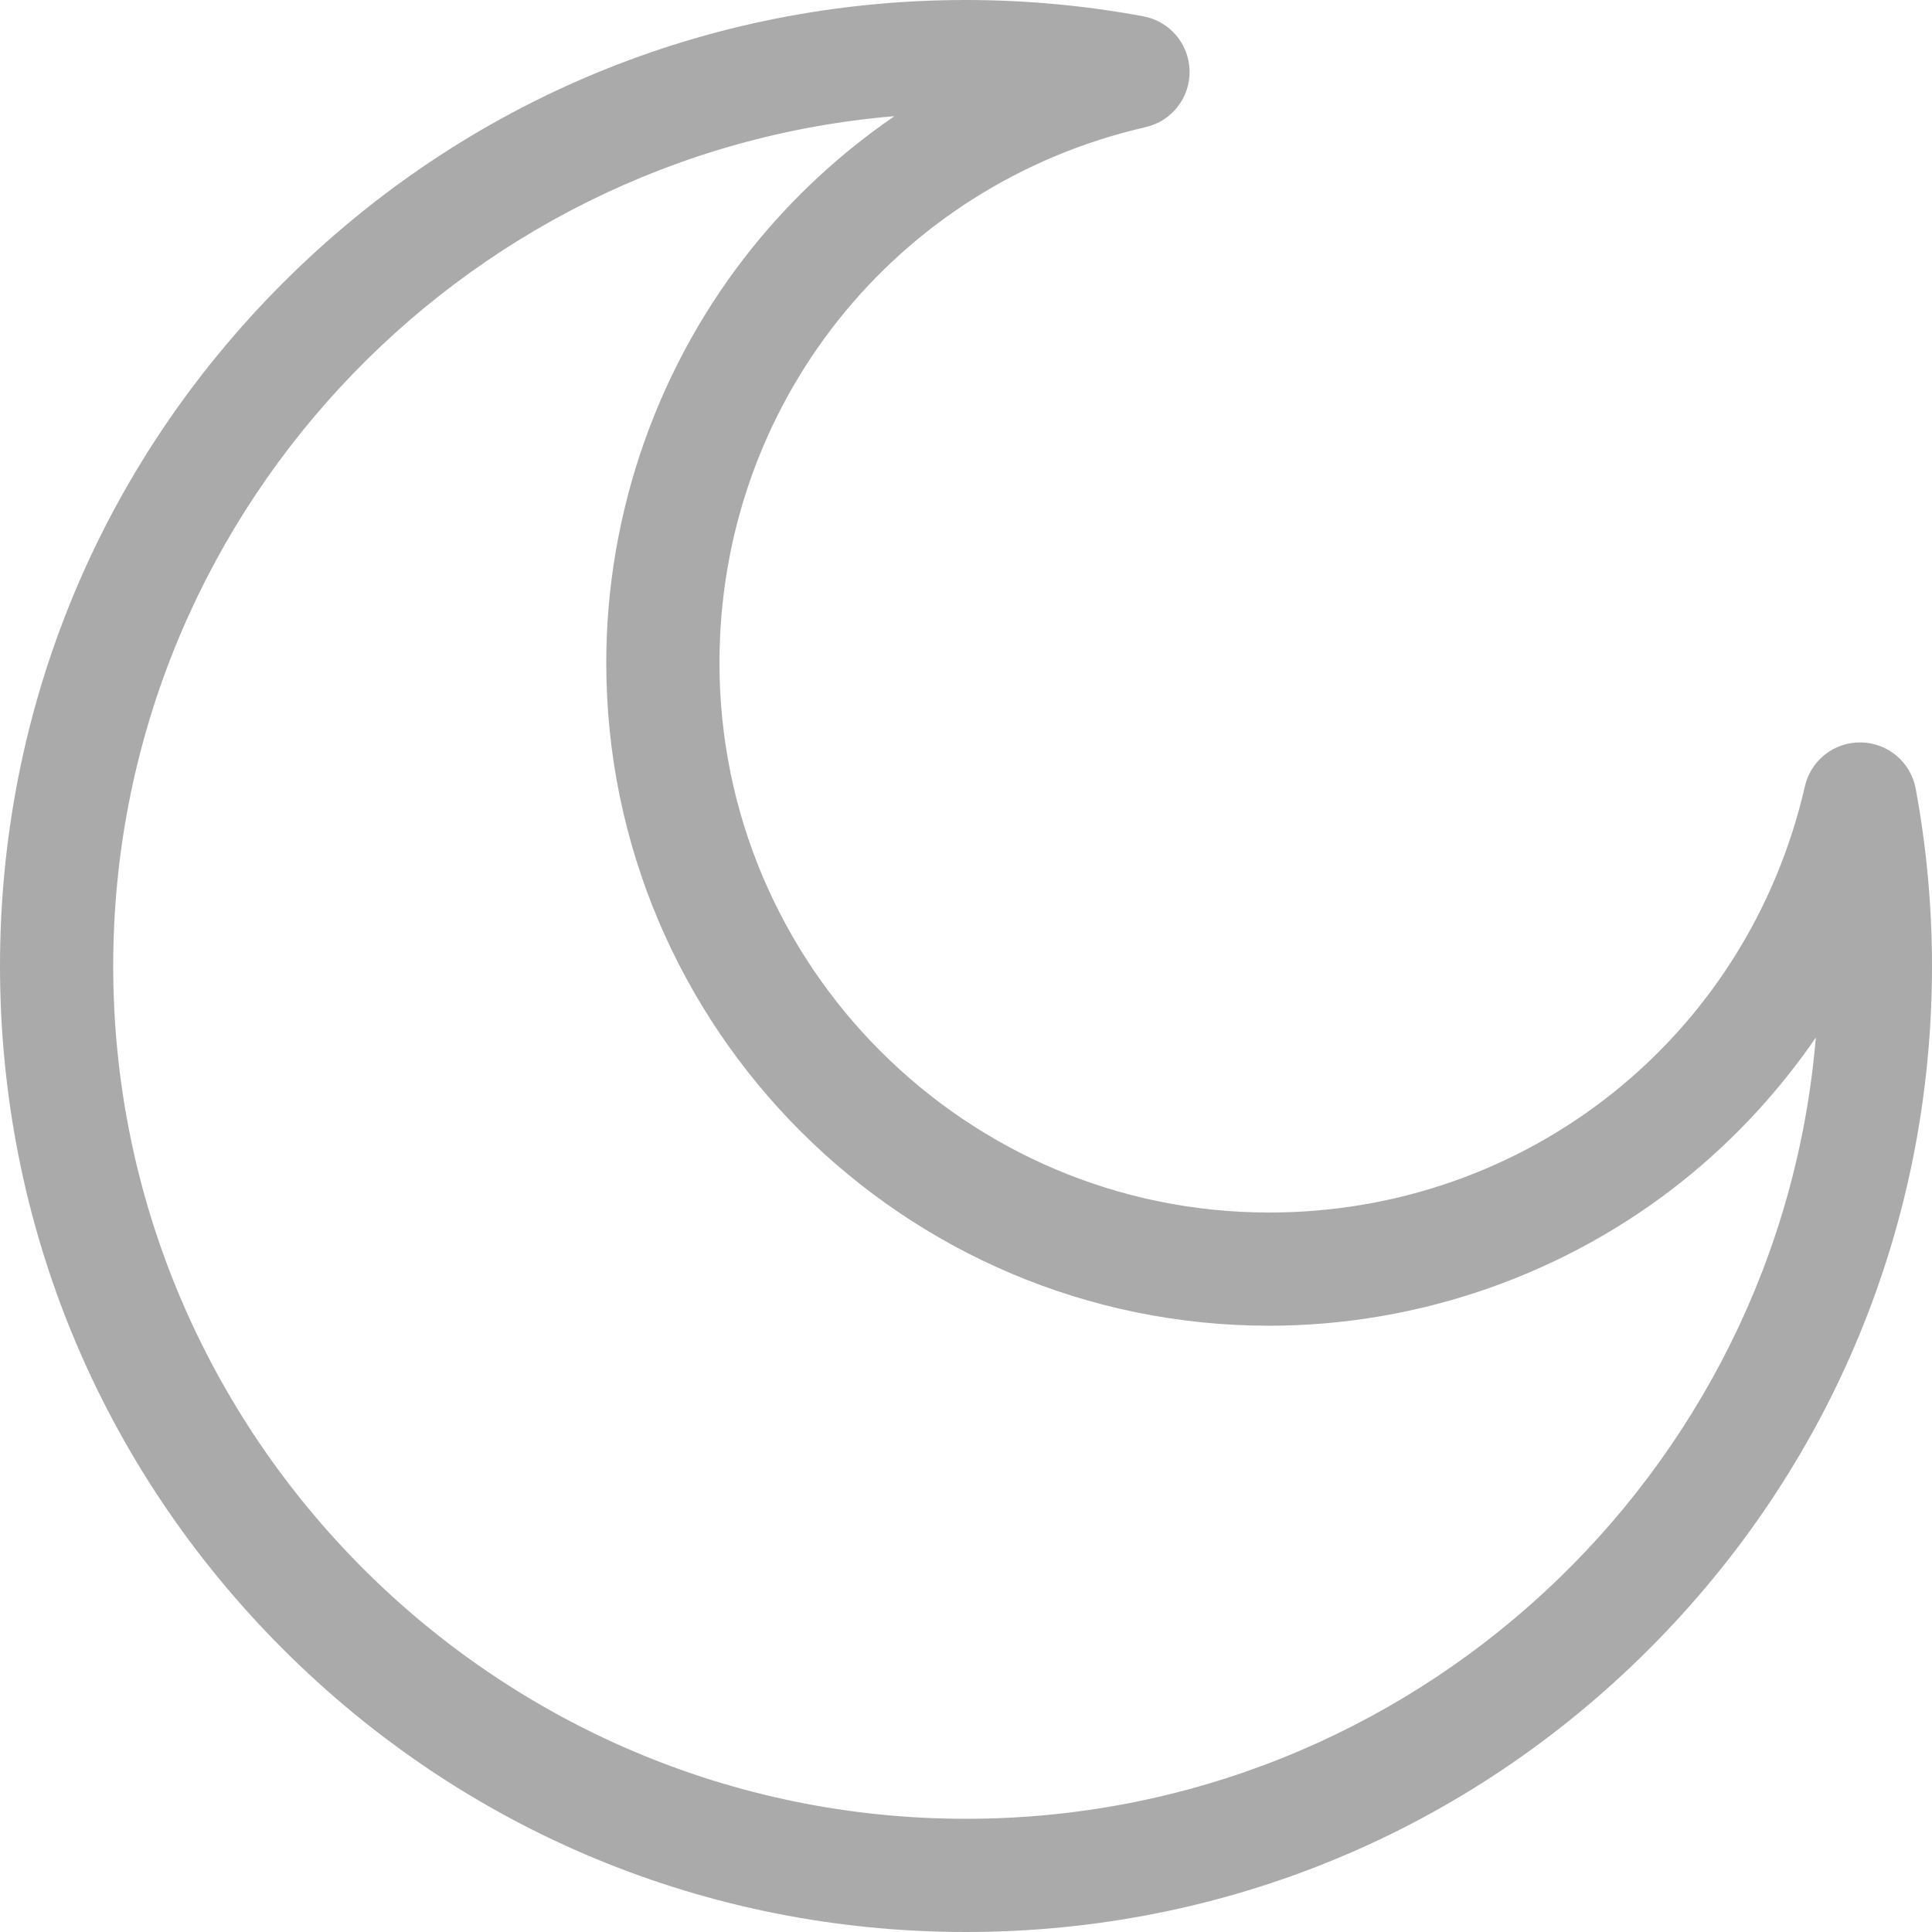
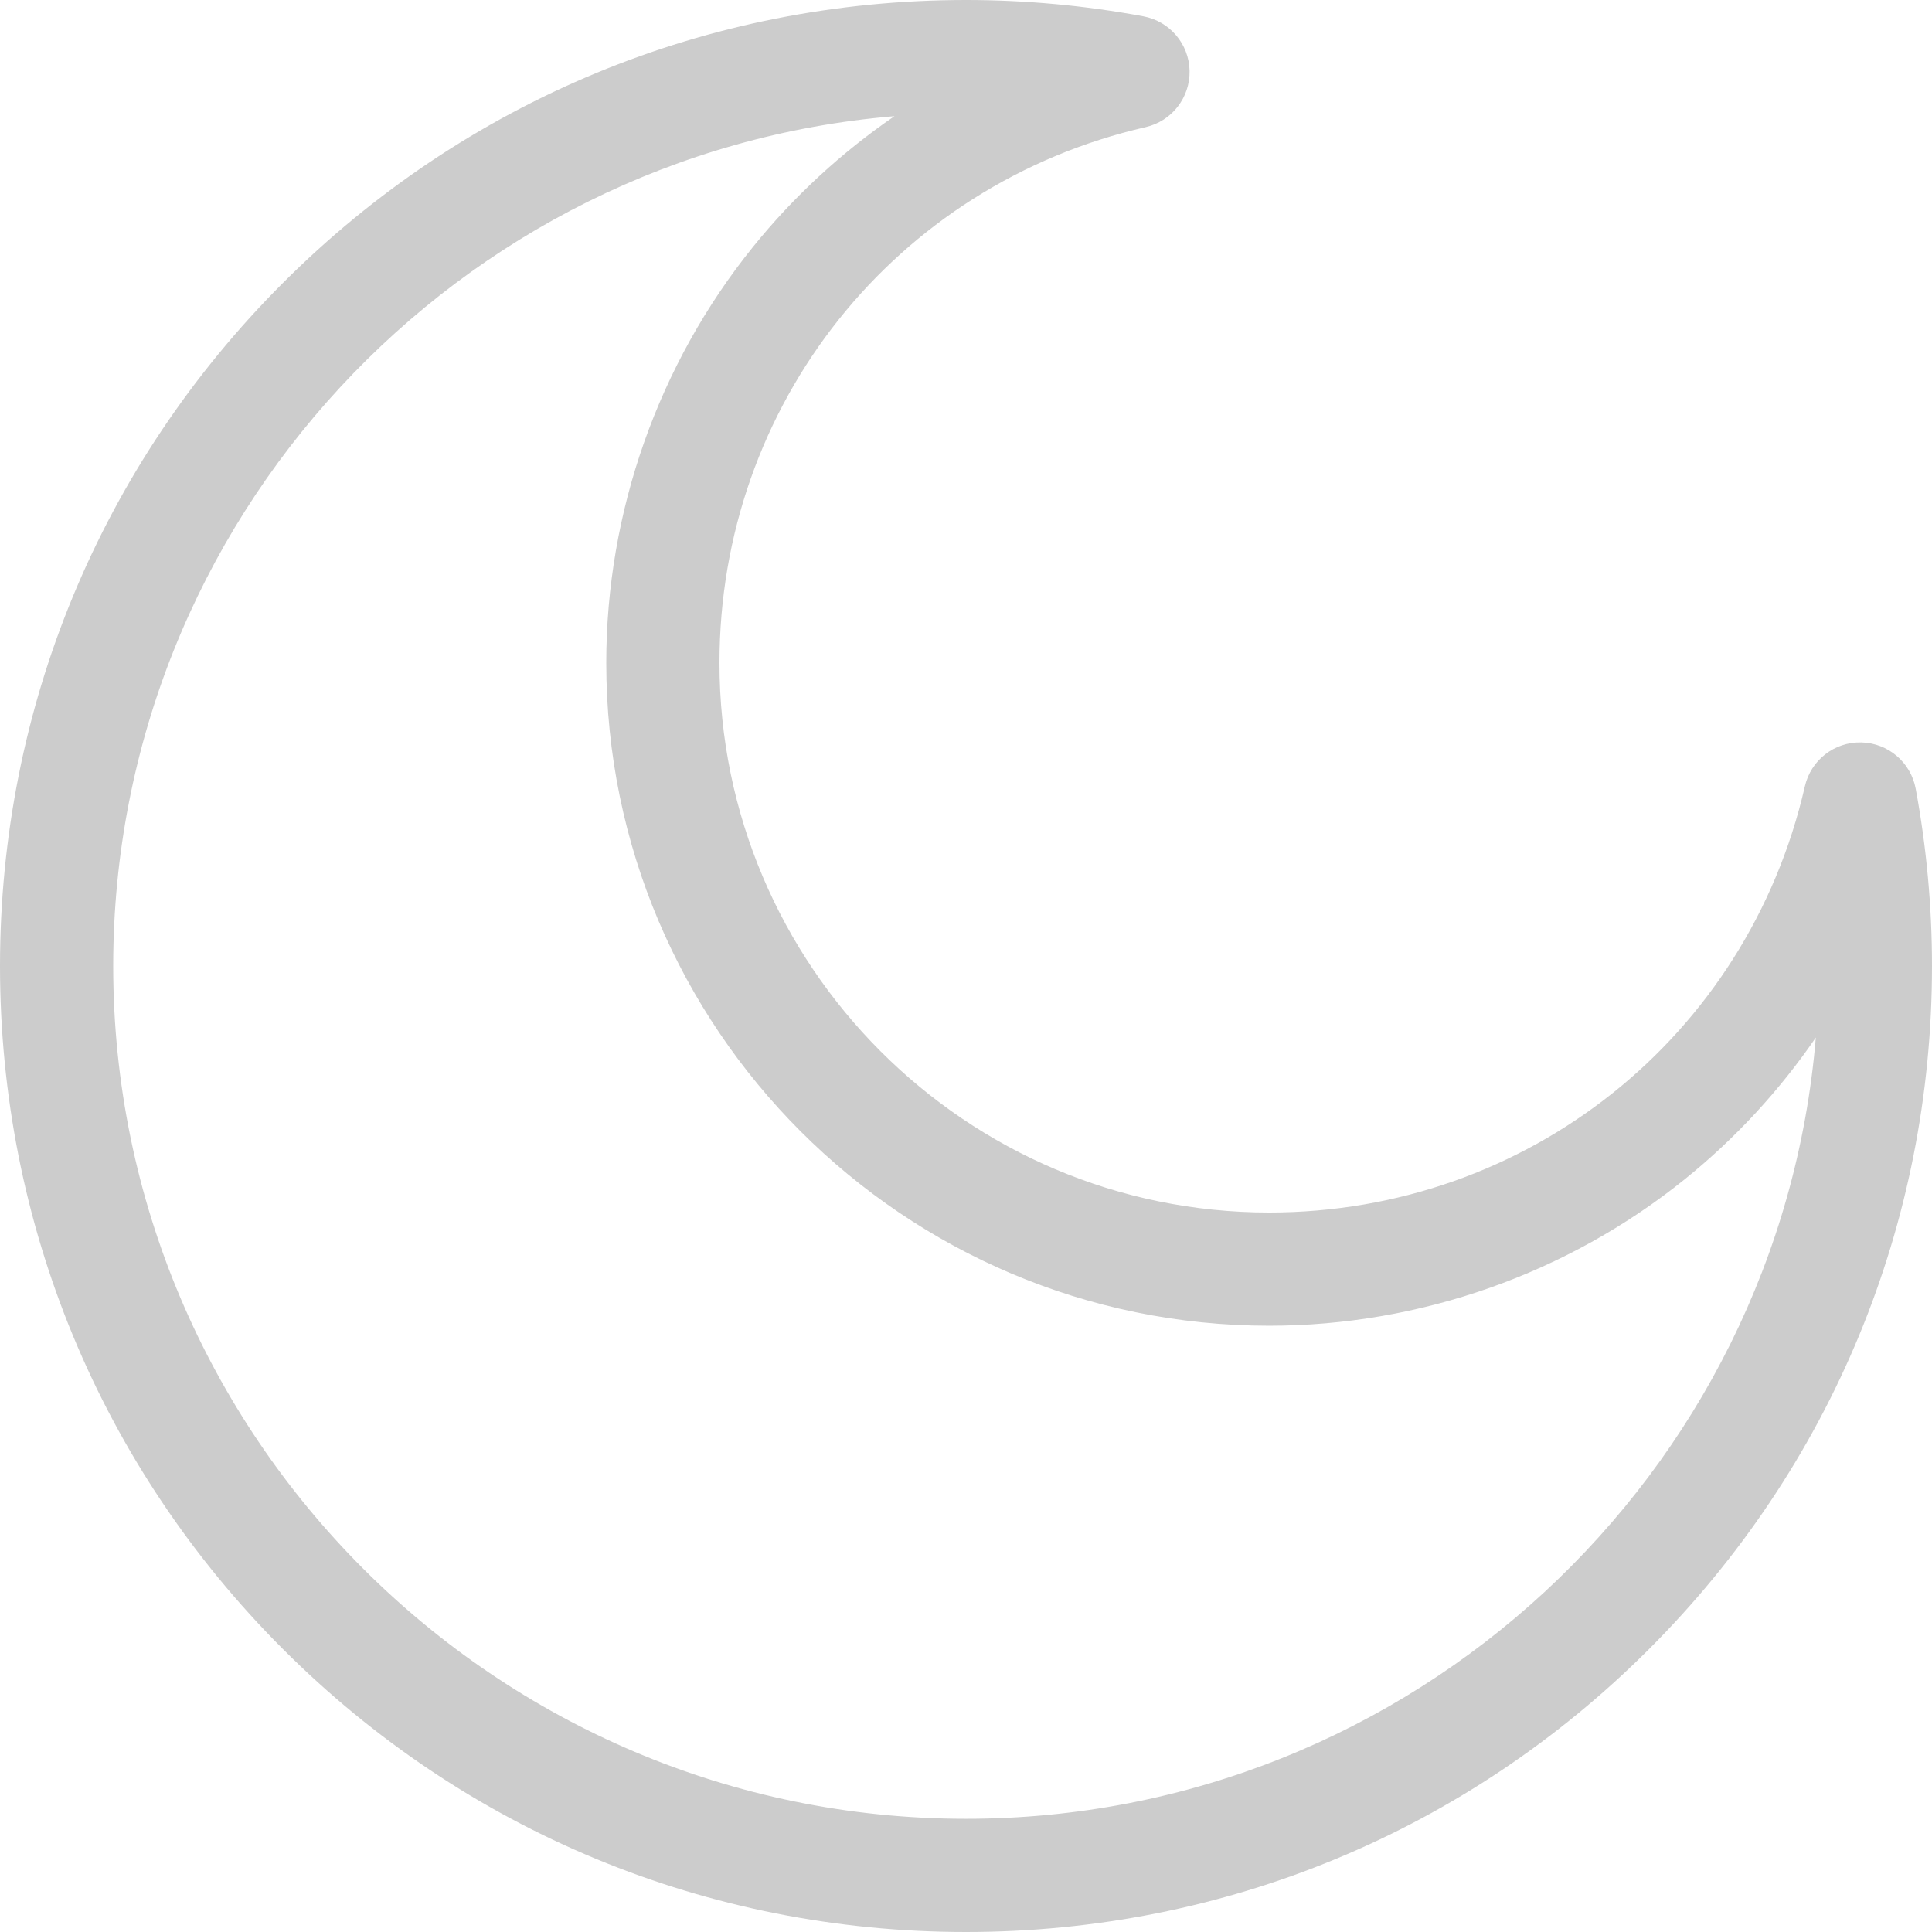
- <svg xmlns="http://www.w3.org/2000/svg" fill="#aaa" version="1.1" id="Capa_1" x="0px" y="0px" viewBox="0 0 512 512" style="enable-background:new 0 0 512 512;" xml:space="preserve">
+ <svg xmlns="http://www.w3.org/2000/svg" fill="#ccc" version="1.1" id="Capa_1" x="0px" y="0px" viewBox="0 0 512 512" style="enable-background:new 0 0 512 512;" xml:space="preserve">
  <g>
    <g>
      <path d="M507.681,209.011c-1.297-6.991-7.323-12.112-14.433-12.262c-7.145-0.155-13.346,4.712-14.936,11.642    c-15.26,66.498-73.643,112.941-141.978,112.941c-80.321,0-145.667-65.346-145.667-145.666    c0-68.335,46.443-126.718,112.942-141.976c6.93-1.59,11.791-7.827,11.643-14.934c-0.149-7.108-5.269-13.136-12.259-14.434    C287.545,1.454,271.735,0,256,0C187.62,0,123.333,26.629,74.98,74.981C26.629,123.333,0,187.62,0,256    s26.629,132.667,74.98,181.019C123.333,485.371,187.62,512,256,512s132.667-26.629,181.02-74.981    C485.371,388.667,512,324.38,512,256C512,240.278,510.547,224.469,507.681,209.011z M256,482C131.383,482,30,380.617,30,256    c0-118.227,91.264-215.544,207.036-225.212c-14.041,9.63-26.724,21.303-37.513,34.681    c-25.058,31.071-38.857,70.207-38.857,110.197c0,96.863,78.804,175.666,175.667,175.666c39.99,0,79.126-13.8,110.197-38.857    c13.378-10.789,25.051-23.471,34.682-37.511C471.544,390.736,374.228,482,256,482z" />
    </g>
  </g>
  <g>
</g>
  <g>
</g>
  <g>
</g>
  <g>
</g>
  <g>
</g>
  <g>
</g>
  <g>
</g>
  <g>
</g>
  <g>
</g>
  <g>
</g>
  <g>
</g>
  <g>
</g>
  <g>
</g>
  <g>
</g>
  <g>
</g>
</svg>
